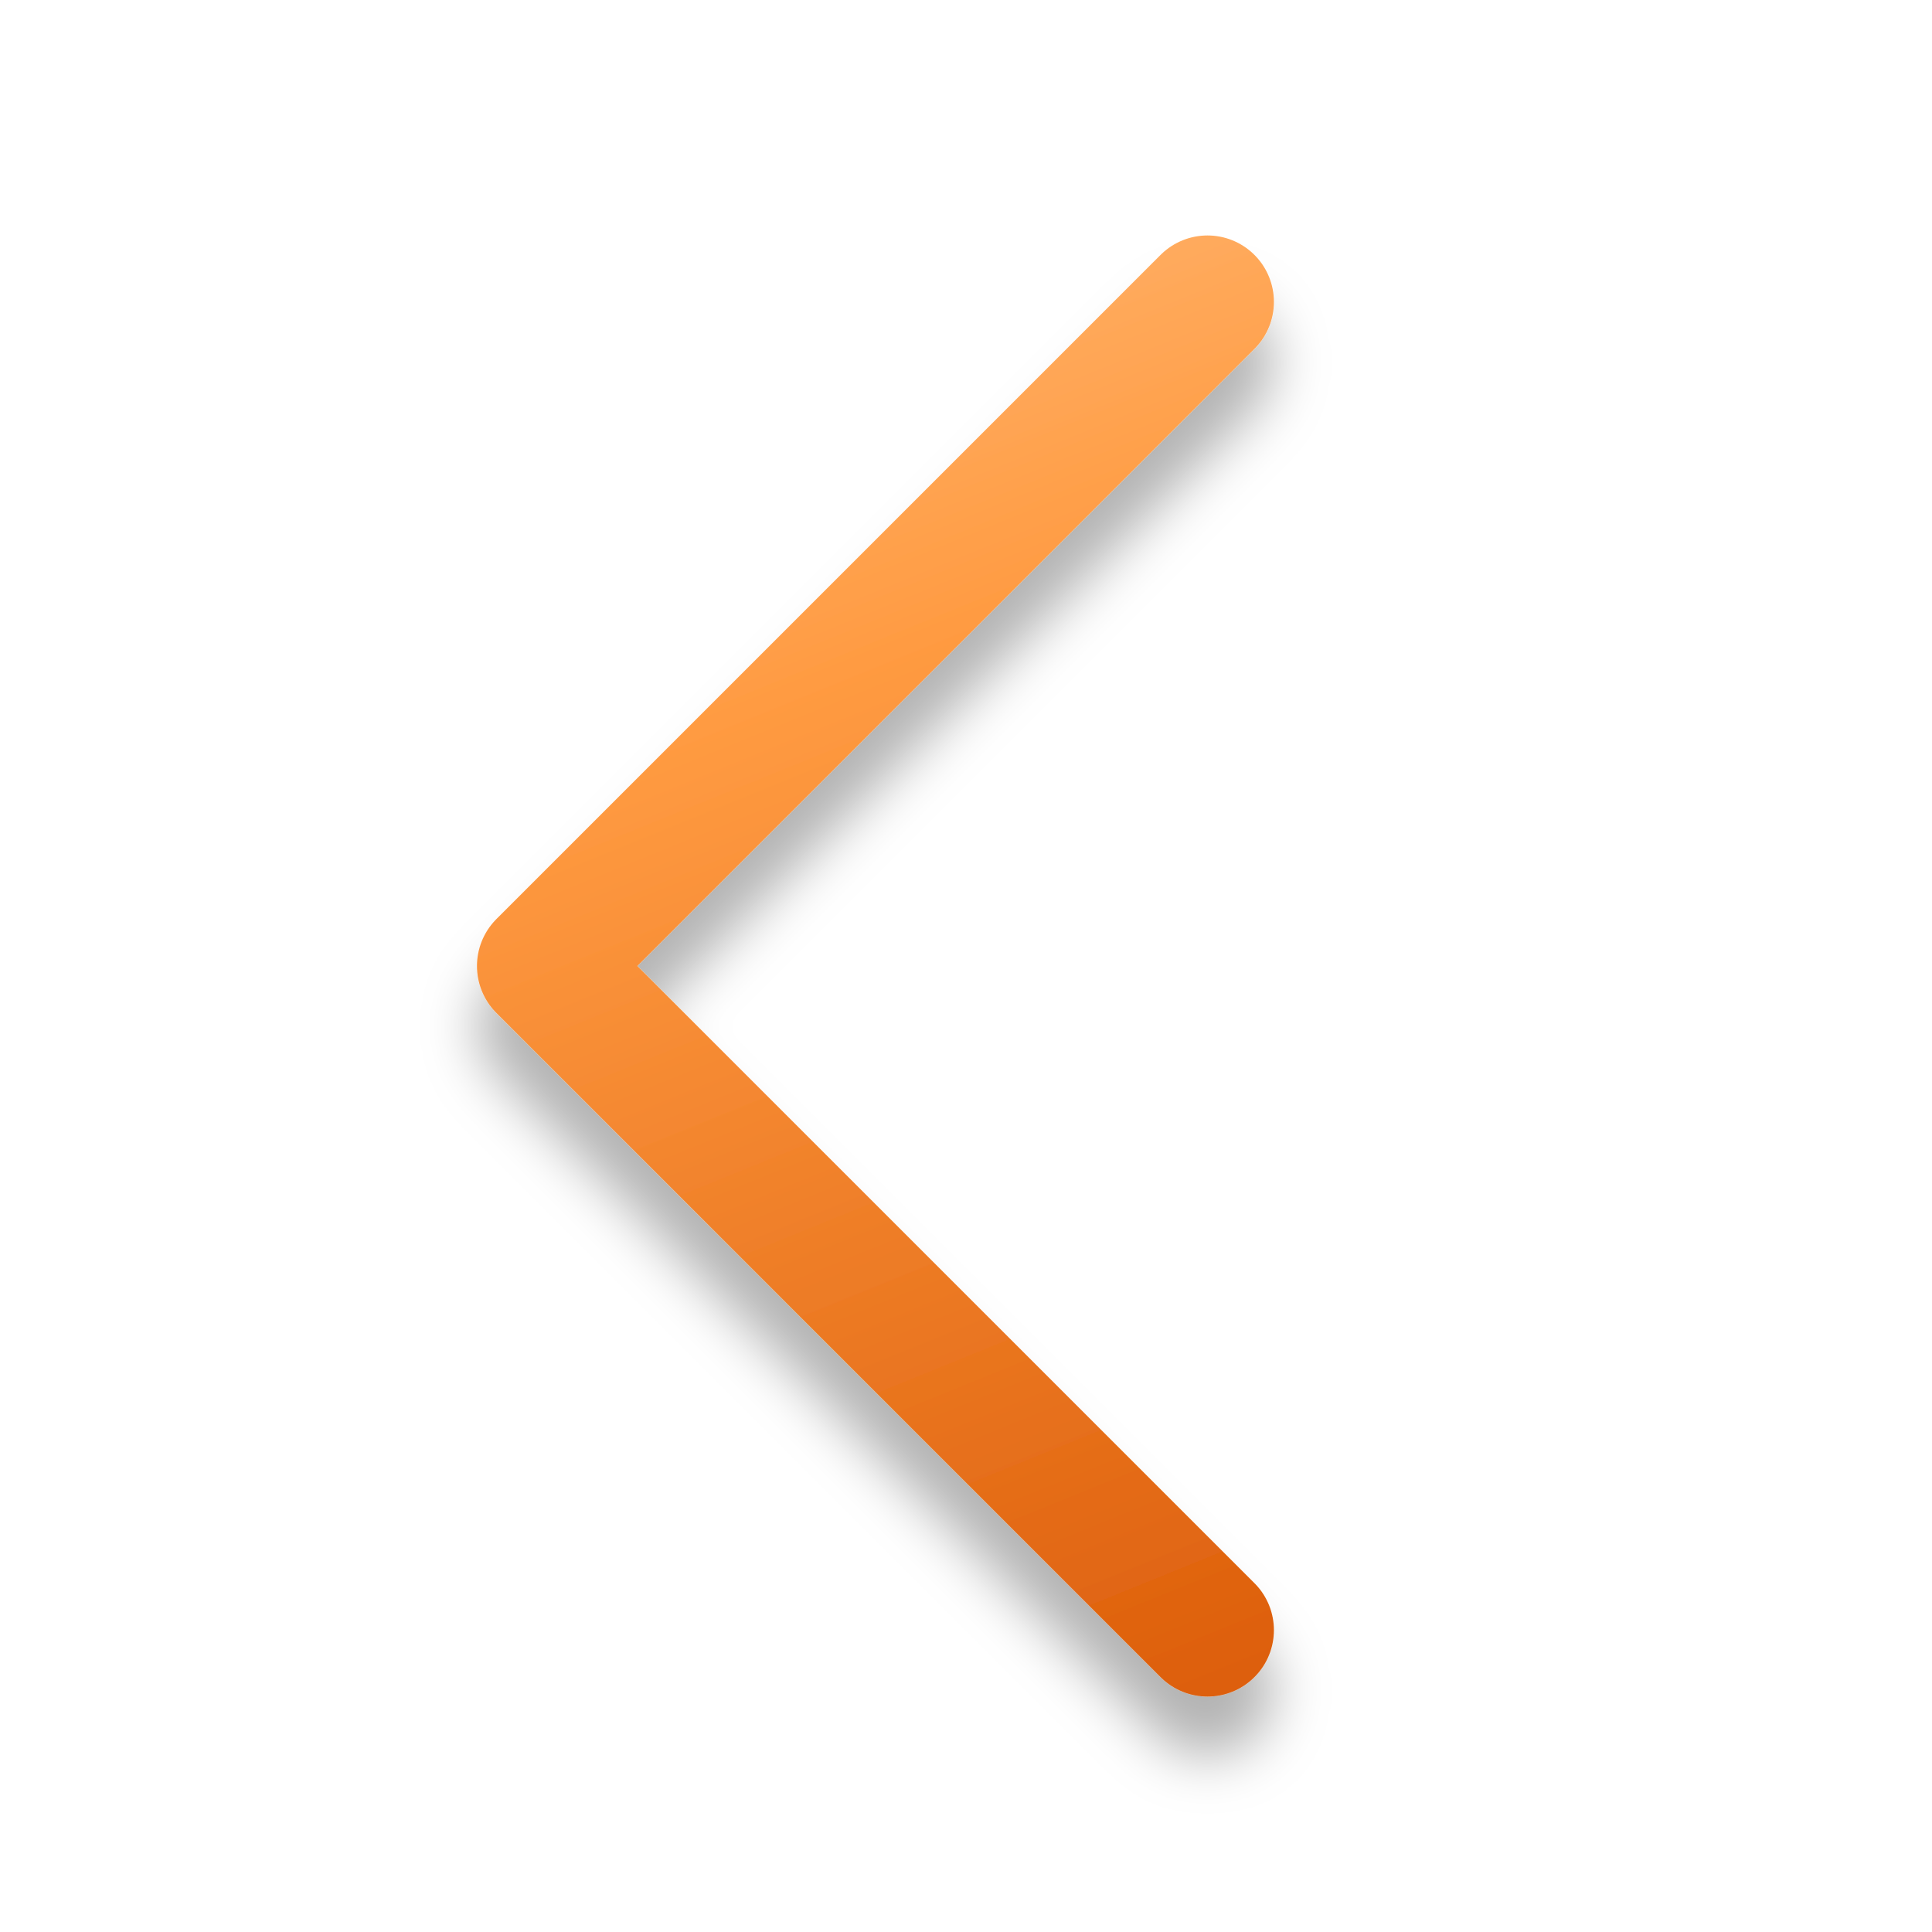
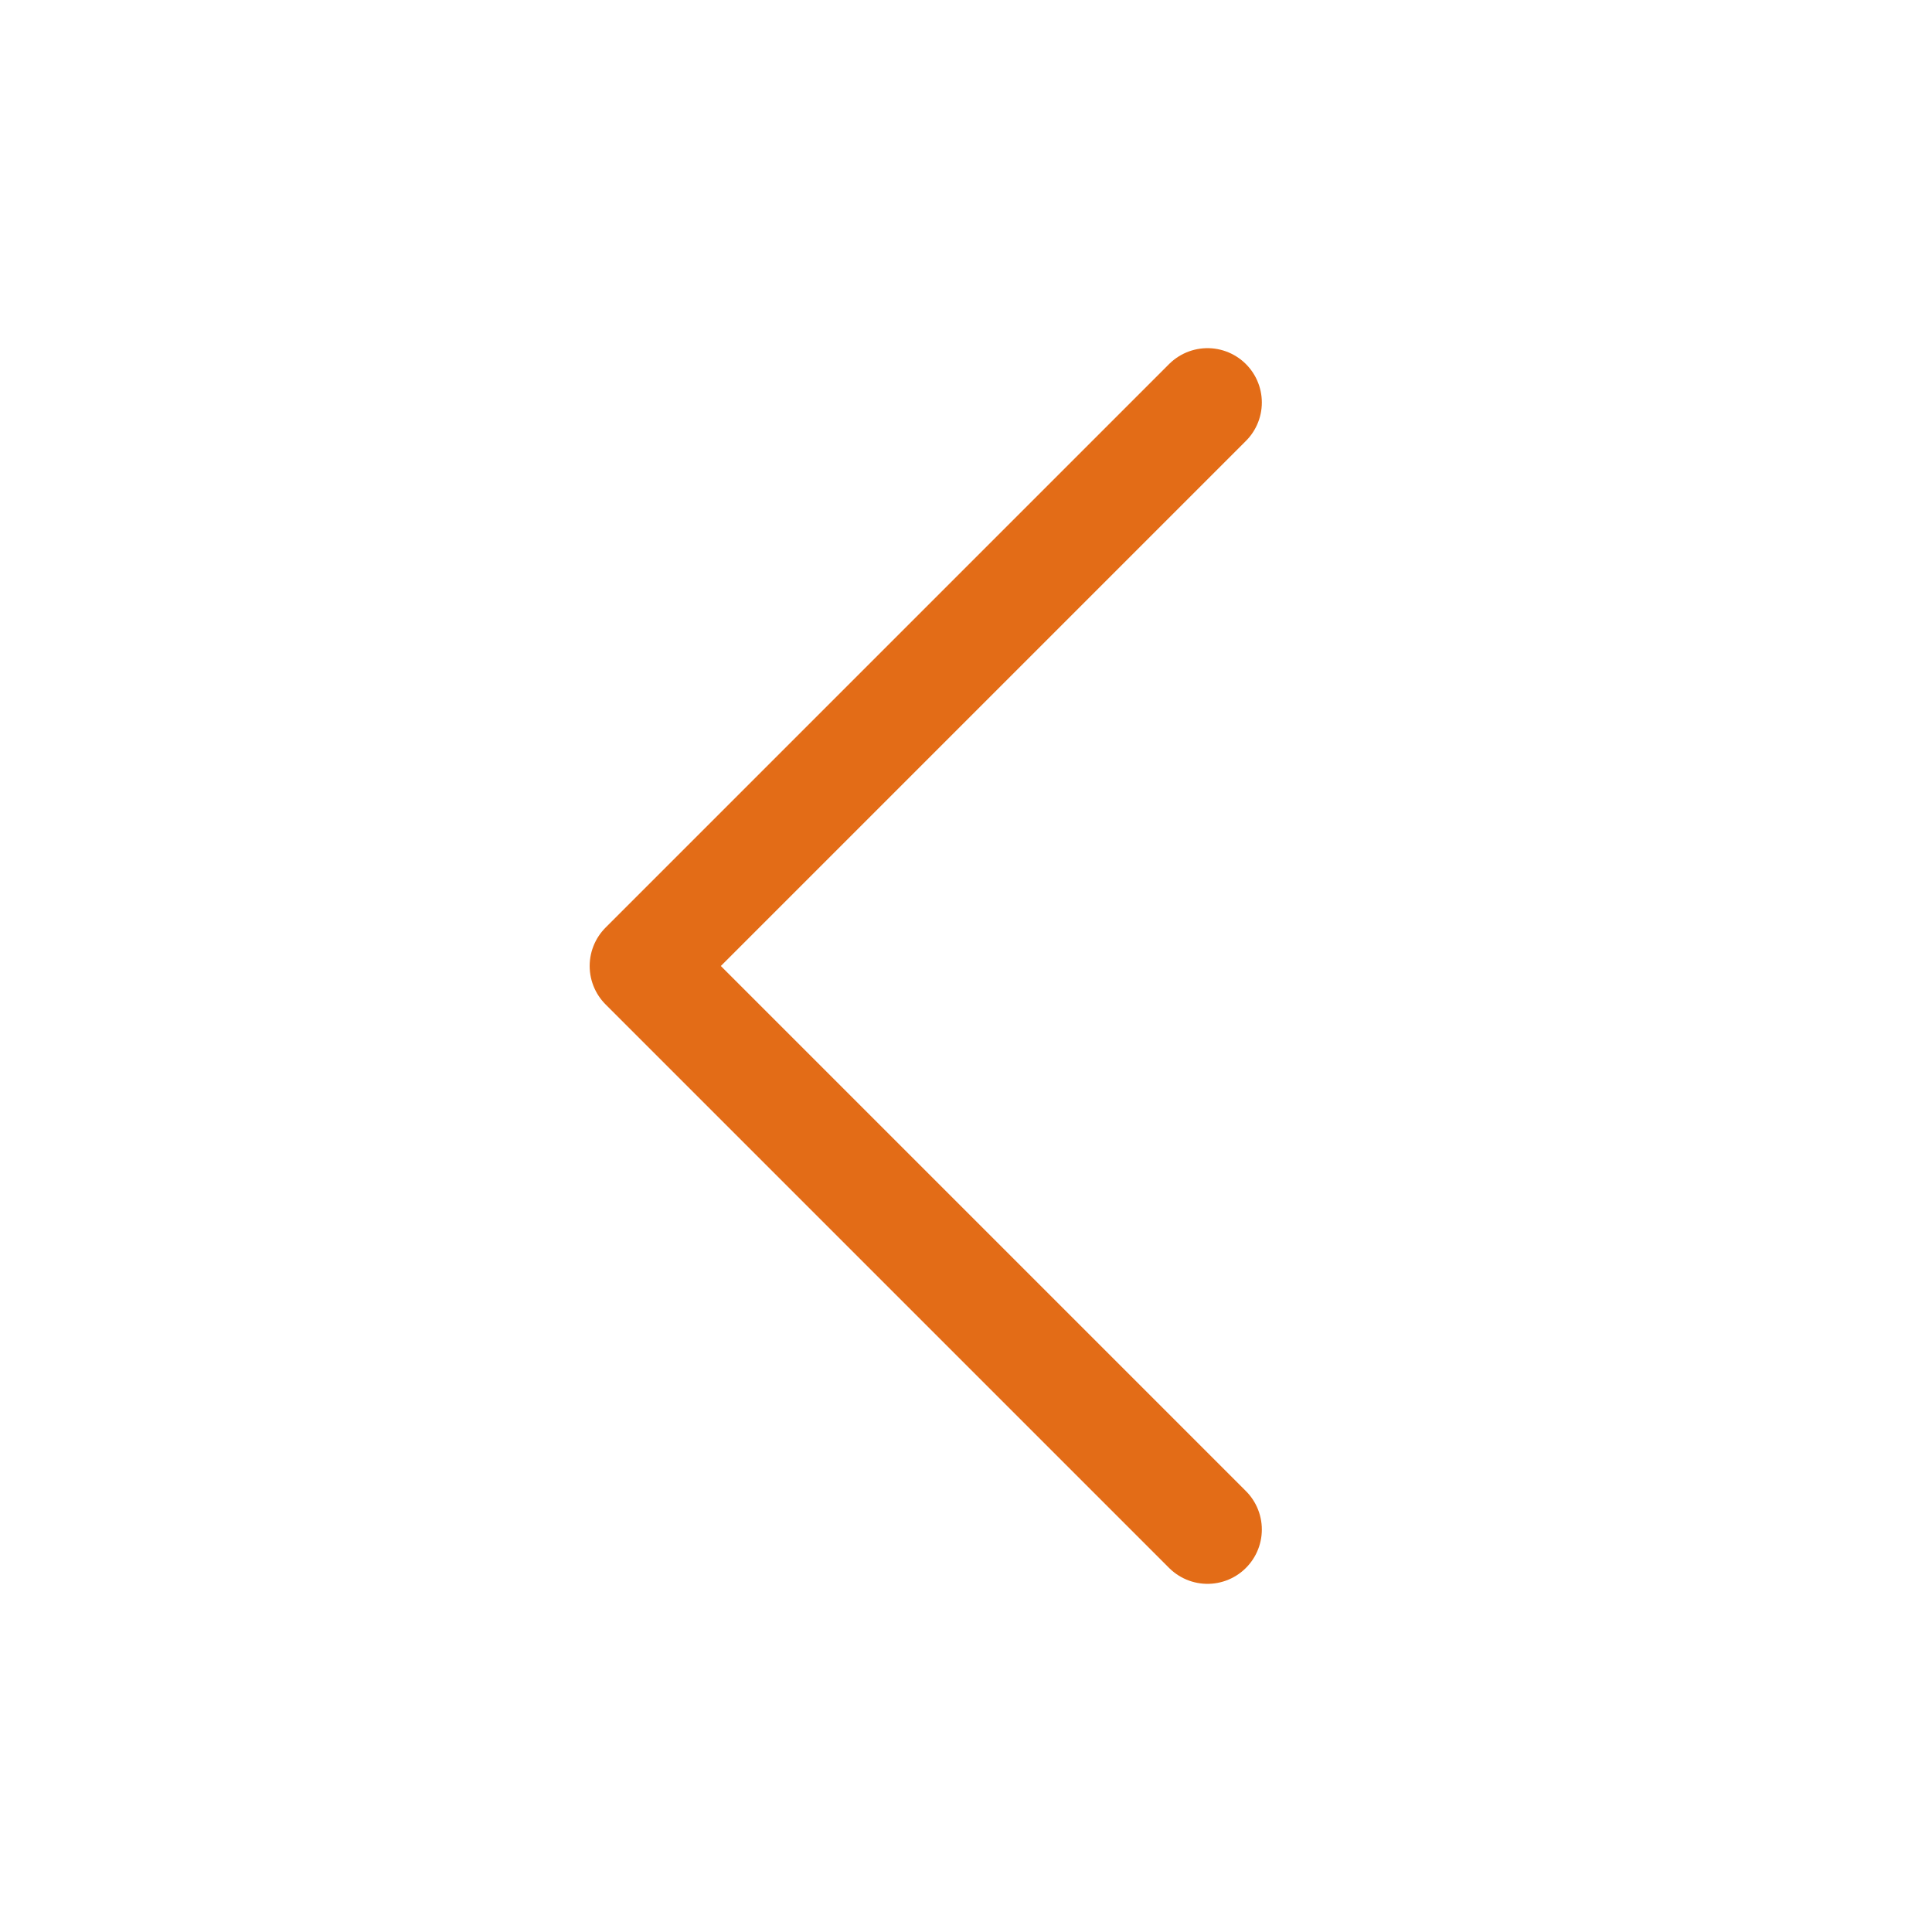
- <svg xmlns="http://www.w3.org/2000/svg" width="32" height="32" viewBox="0 0 32 32">
+ <svg xmlns="http://www.w3.org/2000/svg" width="32" height="32" viewBox="0 0 24 24">
  <defs>
-     <linearGradient id="edge" gradientUnits="userSpaceOnUse" x1="0" y1="0" x2="13" y2="32">
-       <stop stop-color="#ffd1a1" />
-       <stop offset=".45" stop-color="#ff9b42" />
-       <stop offset="1" stop-color="#db5b08" />
+     <linearGradient id="copper" x1="0" y1="0" x2="0" y2="1">
+       <stop stop-color="#ffd0a1" />
+       <stop offset=".42" stop-color="#ff922e" />
+       <stop offset="1" stop-color="#dc5b13" />
    </linearGradient>
-     <linearGradient id="orange" x1="0" y1="0" x2=".3" y2="1">
-       <stop stop-color="#ffca83" />
-       <stop offset=".42" stop-color="#ff922b" />
-       <stop offset="1" stop-color="#d74d00" />
+     <linearGradient id="enamel" x1="0" y1="0" x2=".7" y2="1">
+       <stop stop-color="#505b68" />
+       <stop offset="1" stop-color="#202a36" />
    </linearGradient>
-     <linearGradient id="body" x1="0" y1="0" x2=".4" y2="1">
-       <stop stop-color="#55585e" />
-       <stop offset=".48" stop-color="#303339" />
-       <stop offset="1" stop-color="#171a1e" />
-     </linearGradient>
-     <filter id="shadow" filterUnits="userSpaceOnUse" x="-3" y="-3" width="38" height="40">
-       <feDropShadow dx="0" dy="1" stdDeviation=".45" flood-color="#000000" flood-opacity=".3" />
-     </filter>
  </defs>
-   <g filter="url(#shadow)" fill="none" stroke="url(#edge)" stroke-width="2.2" stroke-linecap="round" stroke-linejoin="round">
-     <path d="m20 5-11 11 11 11" />
+   <style>.surface{fill:url(#enamel)}.metal{fill:url(#copper);stroke:#ffb473}.detail{stroke:#ffb473;stroke-width:.7;opacity:.85}.glint{stroke:#fff0dd;stroke-width:.65;opacity:.85}.dot{fill:#ffb473;stroke:none}</style>
+   <g fill="none" stroke="#e36c17" stroke-width="1.35" stroke-linecap="round" stroke-linejoin="round">
+     <path d="m15 5-7 7 7 7" />
  </g>
</svg>
